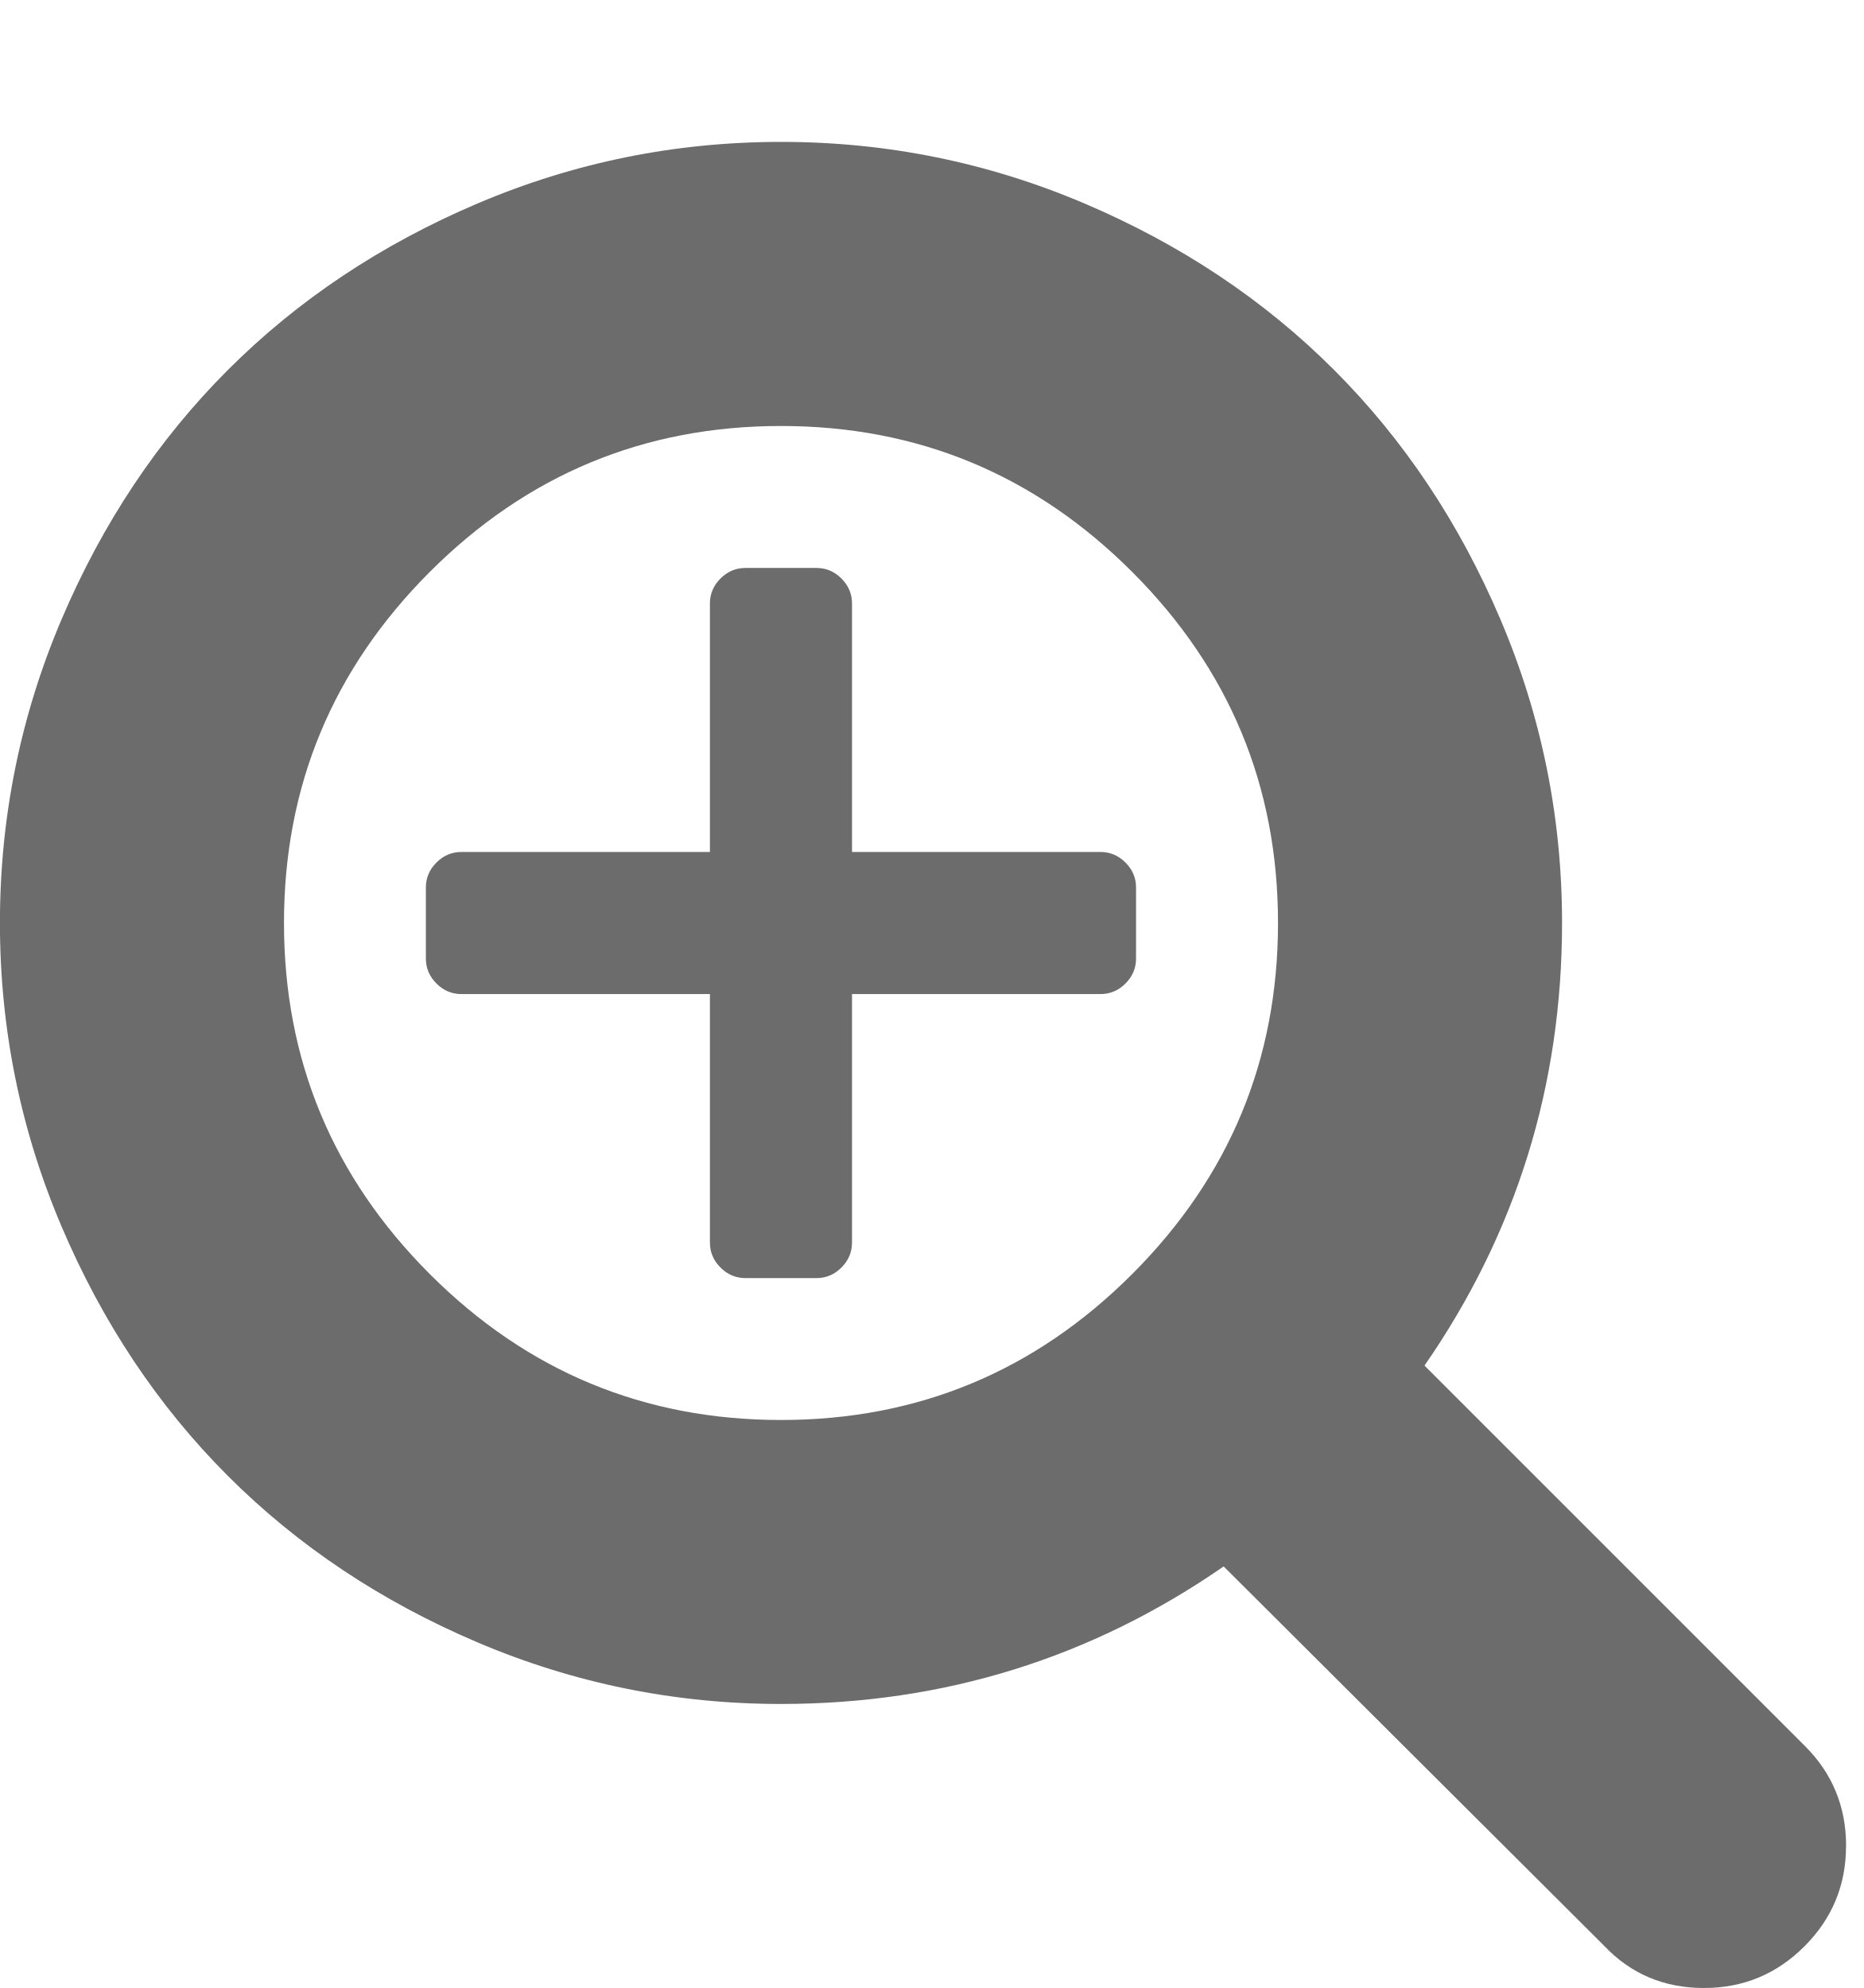
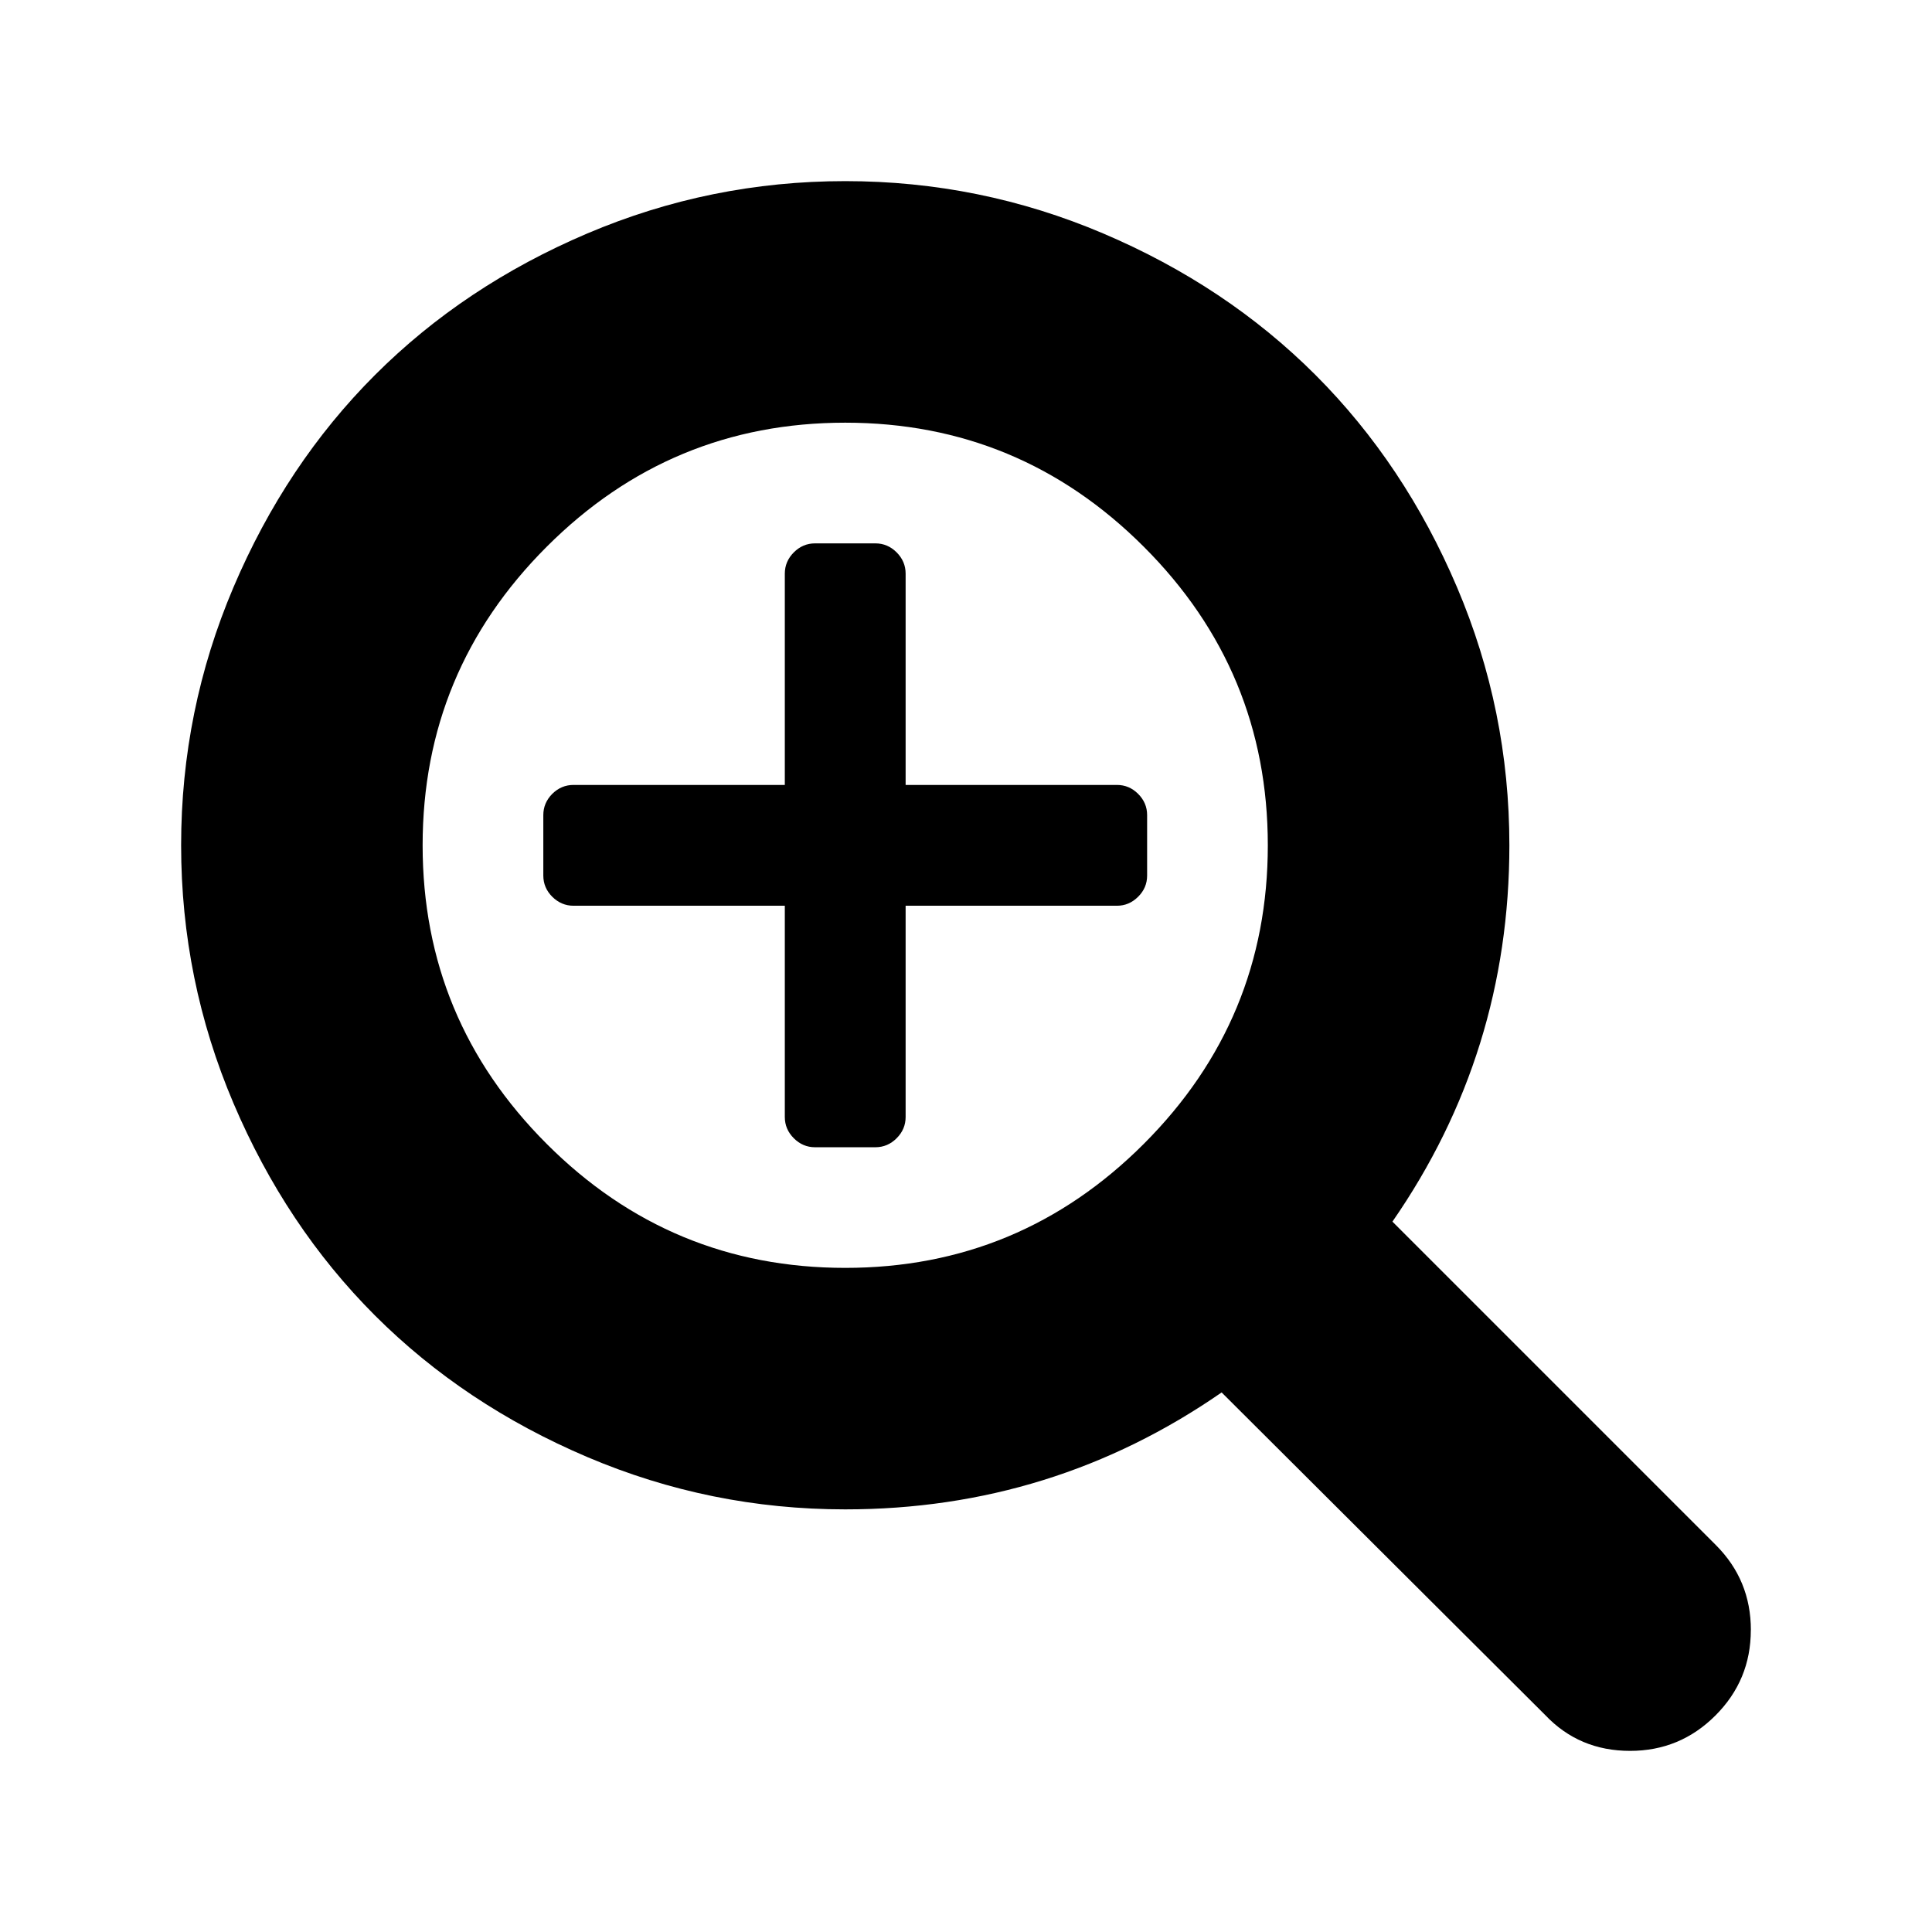
- <svg xmlns="http://www.w3.org/2000/svg" version="1.1" width="30" height="32" viewBox="0 0 30 32">
-   <path fill="#6c6c6c" d="M18.286 14.286v1.143q0 0.232-0.17 0.402t-0.402 0.17h-4v4q0 0.232-0.17 0.402t-0.402 0.17h-1.143q-0.232 0-0.402-0.17t-0.17-0.402v-4h-4q-0.232 0-0.402-0.17t-0.17-0.402v-1.143q0-0.232 0.17-0.402t0.402-0.17h4v-4q0-0.232 0.17-0.402t0.402-0.17h1.143q0.232 0 0.402 0.17t0.17 0.402v4h4q0.232 0 0.402 0.17t0.17 0.402zM20.571 14.857q0-3.304-2.348-5.652t-5.652-2.348-5.652 2.348-2.348 5.652 2.348 5.652 5.652 2.348 5.652-2.348 2.348-5.652zM29.714 29.714q0 0.946-0.67 1.616t-1.616 0.67q-0.964 0-1.607-0.679l-6.125-6.107q-3.196 2.214-7.125 2.214-2.554 0-4.884-0.991t-4.018-2.679-2.679-4.018-0.991-4.884 0.991-4.884 2.679-4.018 4.018-2.679 4.884-0.991 4.884 0.991 4.018 2.679 2.679 4.018 0.991 4.884q0 3.929-2.214 7.125l6.125 6.125q0.661 0.661 0.661 1.607z" />
+ <svg xmlns="http://www.w3.org/2000/svg" width="100%" height="100%" viewBox="0 0 32 32" version="1.1" xml:space="preserve" style="fill-rule:evenodd;clip-rule:evenodd;stroke-linejoin:round;stroke-miterlimit:1.414;">
+   <path d="M19,13.501l0,1c0,0.136 -0.049,0.253 -0.149,0.352c-0.099,0.099 -0.216,0.149 -0.351,0.149l-3.5,0l0,3.499c0,0.136 -0.05,0.253 -0.149,0.352c-0.099,0.099 -0.216,0.149 -0.352,0.149l-1,0c-0.135,0 -0.252,-0.05 -0.351,-0.149c-0.099,-0.099 -0.149,-0.216 -0.149,-0.352l0,-3.499l-3.5,0c-0.135,0 -0.252,-0.05 -0.352,-0.149c-0.099,-0.099 -0.148,-0.216 -0.148,-0.352l0,-1c0,-0.135 0.049,-0.252 0.148,-0.352c0.1,-0.099 0.217,-0.148 0.352,-0.148l3.5,0l0,-3.5c0,-0.135 0.05,-0.253 0.149,-0.352c0.099,-0.099 0.216,-0.149 0.351,-0.149l1,0c0.136,0 0.253,0.05 0.352,0.149c0.099,0.099 0.149,0.217 0.149,0.352l0,3.5l3.5,0c0.135,0 0.252,0.049 0.351,0.148c0.1,0.1 0.149,0.217 0.149,0.352l0,0ZM20.999,14.001c0,-1.927 -0.684,-3.576 -2.054,-4.945c-1.37,-1.37 -3.018,-2.055 -4.945,-2.055c-1.927,0 -3.576,0.685 -4.945,2.055c-1.37,1.369 -2.055,3.018 -2.055,4.945c0,1.927 0.685,3.575 2.055,4.945c1.369,1.37 3.018,2.054 4.945,2.054c1.927,0 3.575,-0.684 4.945,-2.054c1.37,-1.37 2.054,-3.018 2.054,-4.945ZM28.999,27c0,0.552 -0.195,1.023 -0.586,1.414c-0.391,0.391 -0.862,0.586 -1.414,0.586c-0.562,0 -1.031,-0.198 -1.406,-0.594l-5.359,-5.343c-1.864,1.291 -3.942,1.937 -6.234,1.937c-1.49,0 -2.914,-0.289 -4.273,-0.867c-1.359,-0.578 -2.531,-1.36 -3.516,-2.344c-0.985,-0.985 -1.766,-2.157 -2.344,-3.516c-0.578,-1.359 -0.867,-2.783 -0.867,-4.273c0,-1.49 0.289,-2.914 0.867,-4.273c0.578,-1.359 1.359,-2.531 2.344,-3.516c0.985,-0.985 2.157,-1.766 3.516,-2.344c1.359,-0.578 2.783,-0.867 4.273,-0.867c1.49,0 2.914,0.289 4.273,0.867c1.359,0.578 2.531,1.359 3.516,2.344c0.984,0.985 1.766,2.157 2.344,3.516c0.578,1.359 0.867,2.783 0.867,4.273c0,2.292 -0.646,4.37 -1.937,6.234l5.359,5.359c0.385,0.386 0.578,0.854 0.578,1.406l-0.001,0.001Z" style="fill-rule:nonzero;stroke-opacity:0" />
</svg>
